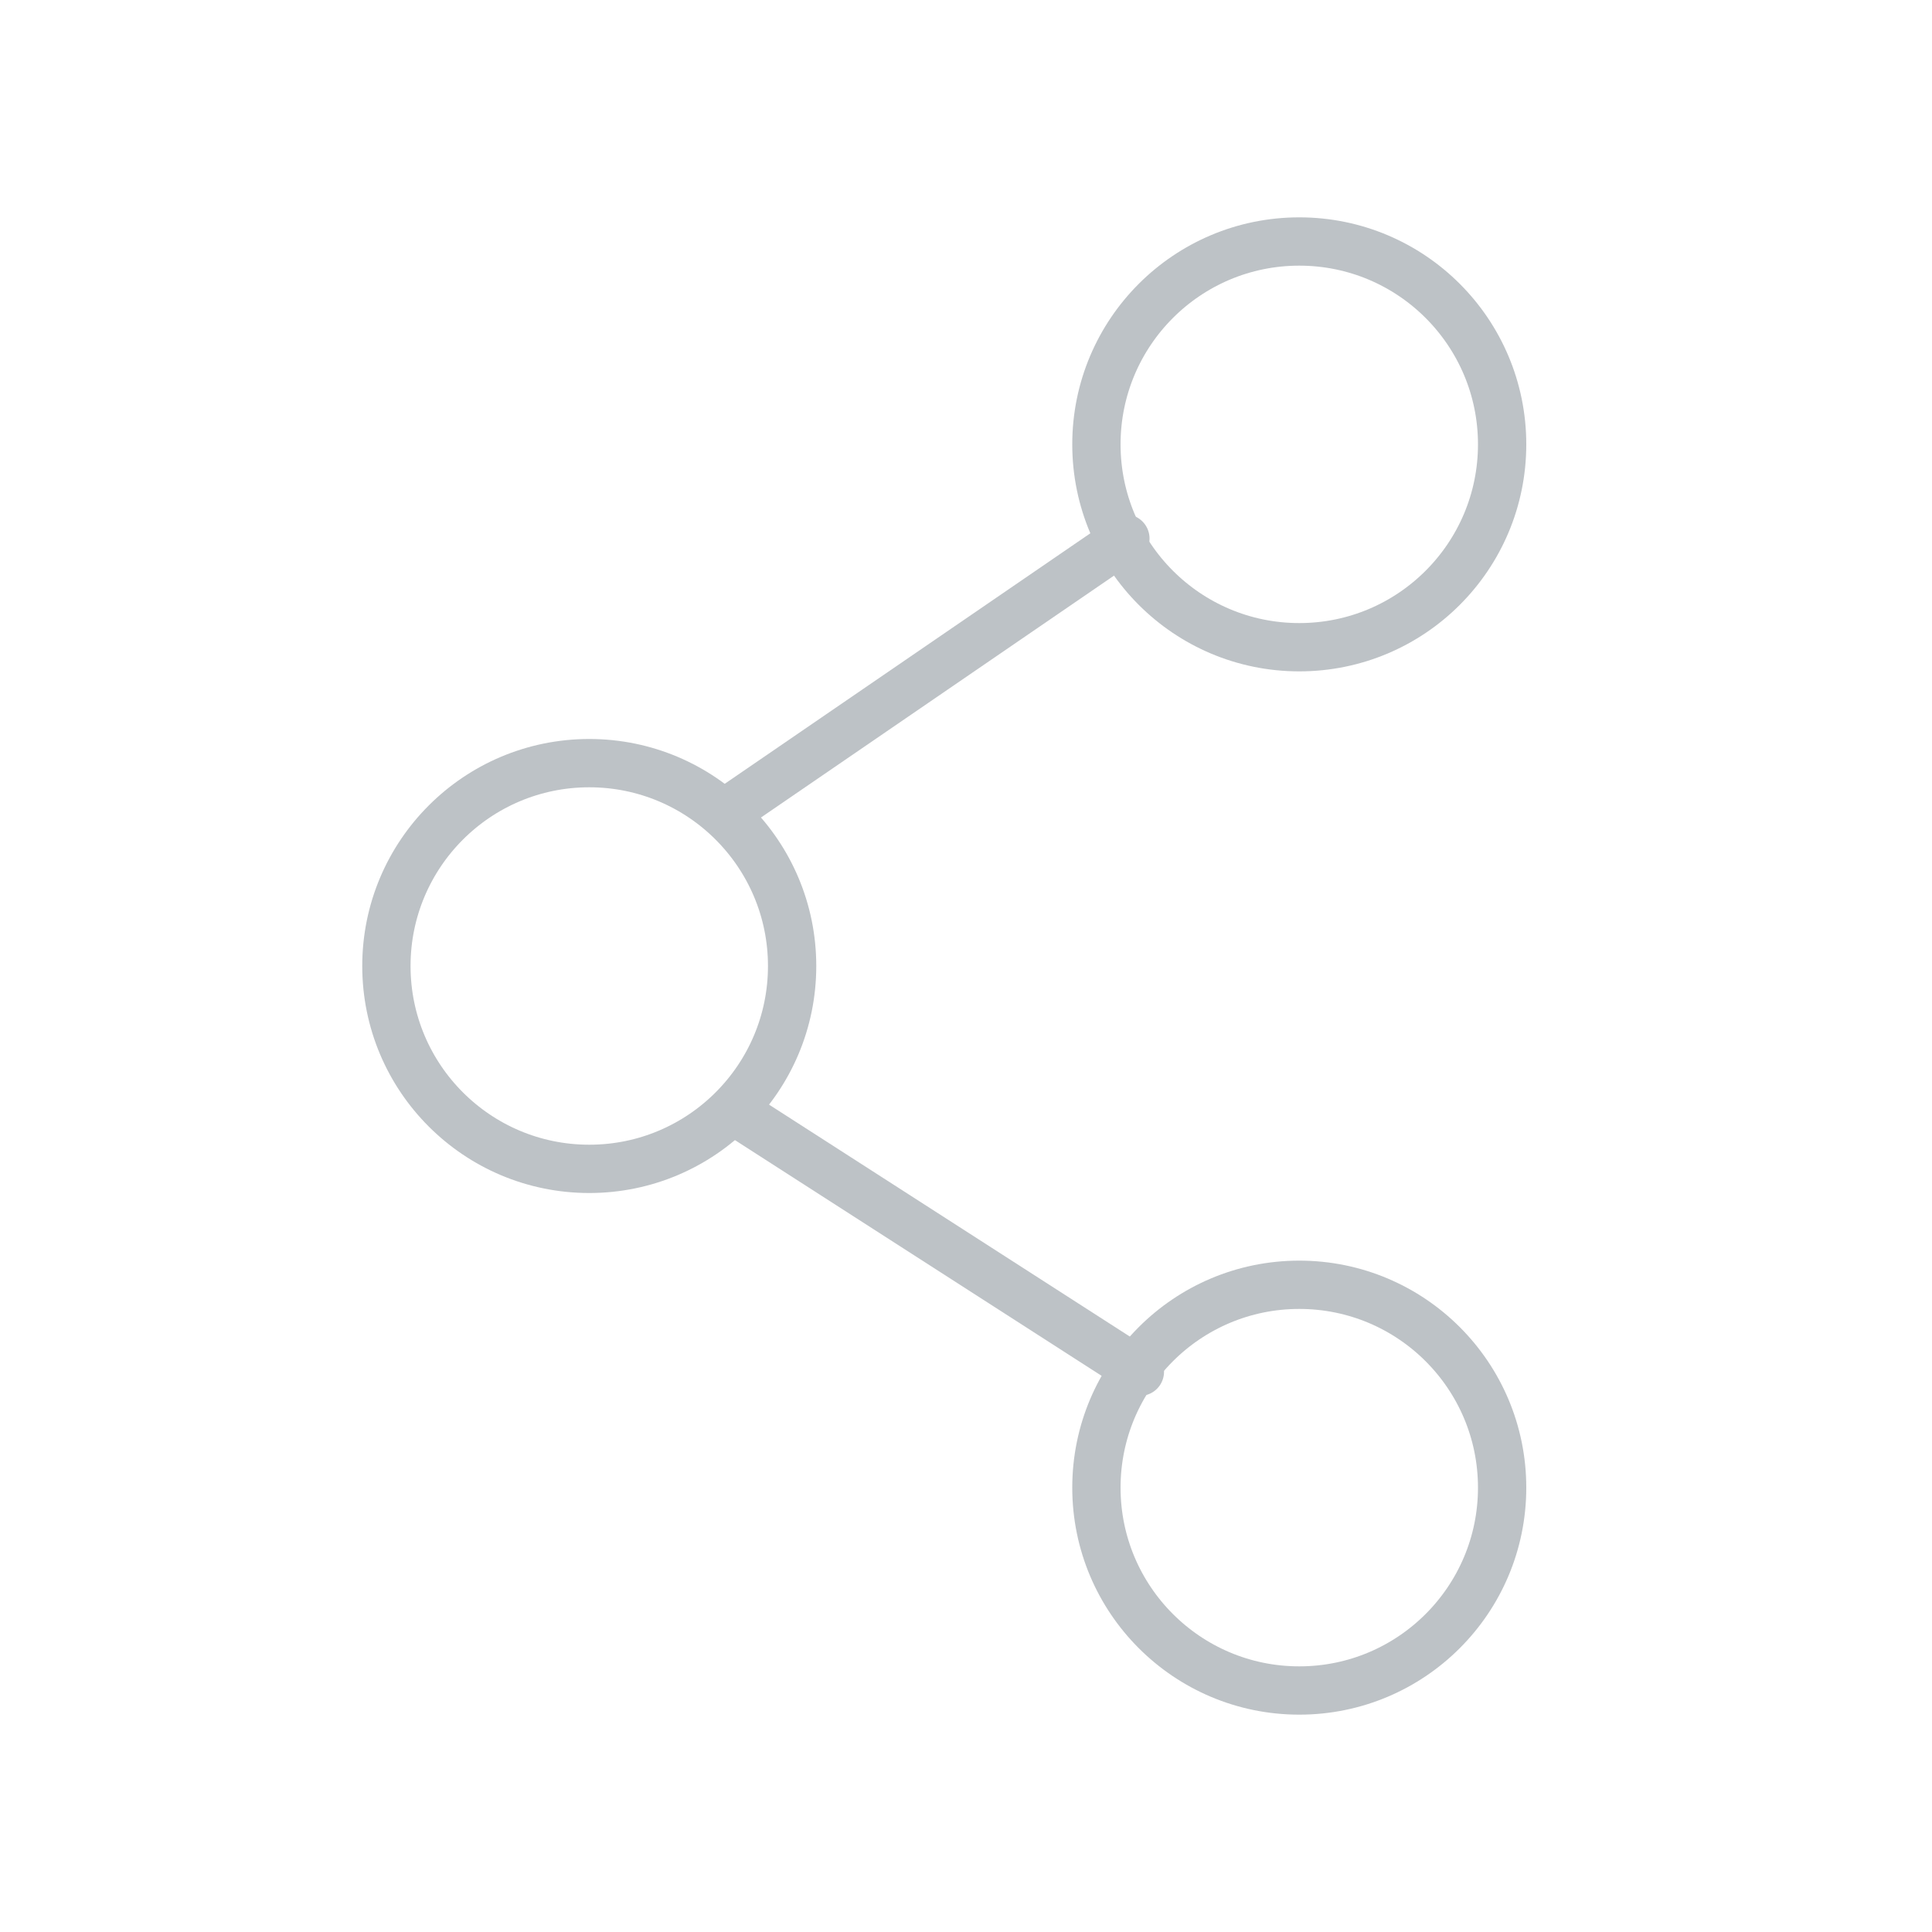
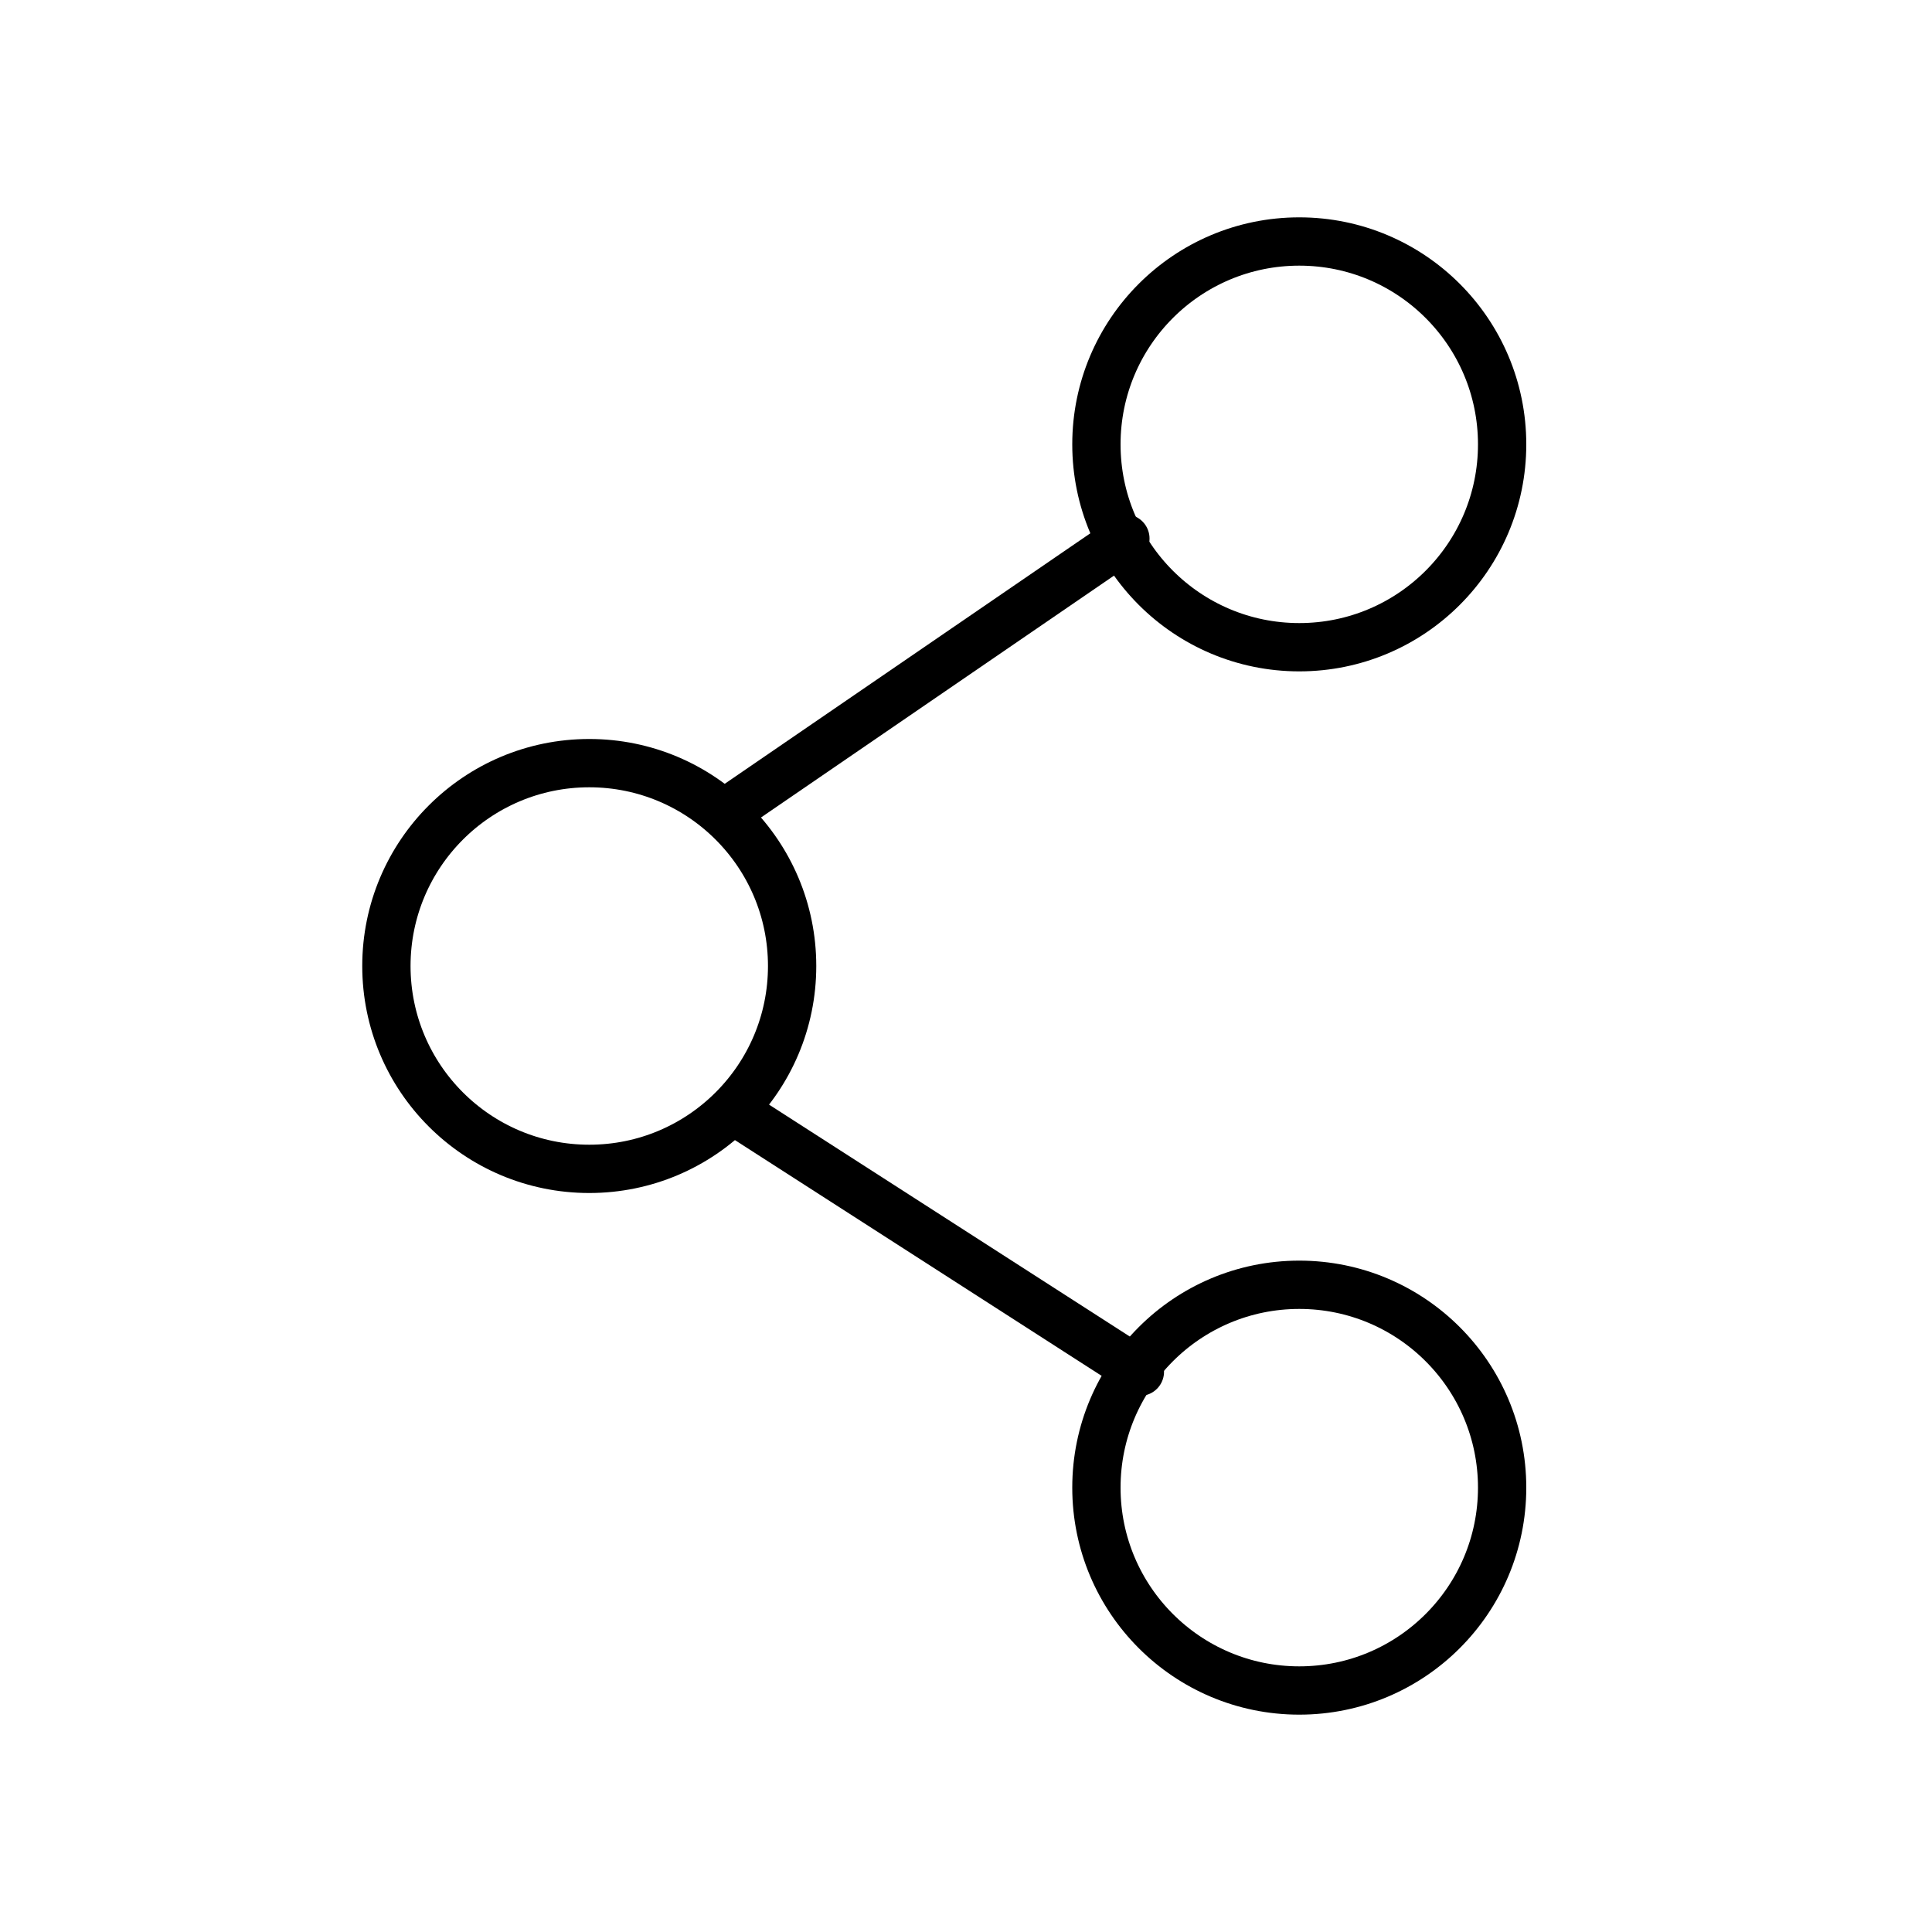
- <svg xmlns="http://www.w3.org/2000/svg" viewBox="0 0 40 40">
-   <defs>
-     <style>
-       .cls-1 {
-         fill: #fff;
-       }
- 
-       .cls-2 {
-         opacity: 0.4;
-       }
- 
-       .cls-3, .cls-4 {
-         fill: none;
-         stroke: #5b6670;
-         stroke-miterlimit: 10;
-       }
- 
-       .cls-4 {
-         stroke-linecap: round;
-         stroke-linejoin: round;
-       }
-     </style>
-   </defs>
+ <svg xmlns="http://www.w3.org/2000/svg" width="40" height="40" viewBox="0 0 40 40">
  <g id="ico-share-pro" transform="translate(-3003 -1066)">
-     <rect id="Rectangle_2525" data-name="Rectangle 2525" class="cls-1" width="40" height="40" transform="translate(3003 1066)" />
-     <g id="Group_3279" data-name="Group 3279" class="cls-2" transform="translate(3010 1070)">
-       <circle id="Ellipse_250" data-name="Ellipse 250" class="cls-3" cx="4.2" cy="4.2" r="4.2" transform="translate(1 11.8)" />
-       <circle id="Ellipse_251" data-name="Ellipse 251" class="cls-3" cx="4.2" cy="4.2" r="4.2" transform="translate(15.7 1)" />
-       <circle id="Ellipse_252" data-name="Ellipse 252" class="cls-3" cx="4.2" cy="4.2" r="4.2" transform="translate(15.7 22.6)" />
-       <line id="Line_1512" data-name="Line 1512" class="cls-4" x2="8.4" y2="5.4" transform="translate(8.2 19)" />
-       <line id="Line_1513" data-name="Line 1513" class="cls-4" y1="5.55" x2="8.1" transform="translate(8.2 7.15)" />
+     <rect id="Rectangle_2525" data-name="Rectangle 2525" width="40" height="40" transform="translate(3003 1066)" fill="#fff" />
+     <g id="Group_3279" data-name="Group 3279" transform="translate(3010 1070)">
+       <circle id="Ellipse_250" data-name="Ellipse 250" cx="4.2" cy="4.2" r="4.2" transform="translate(1 11.8)" fill="none" stroke="#000" stroke-miterlimit="10" stroke-width="1" />
+       <circle id="Ellipse_251" data-name="Ellipse 251" cx="4.2" cy="4.2" r="4.2" transform="translate(15.7 1)" fill="none" stroke="#000" stroke-miterlimit="10" stroke-width="1" />
+       <circle id="Ellipse_252" data-name="Ellipse 252" cx="4.2" cy="4.2" r="4.2" transform="translate(15.7 22.6)" fill="none" stroke="#000" stroke-miterlimit="10" stroke-width="1" />
+       <line id="Line_1512" data-name="Line 1512" x2="8.4" y2="5.4" transform="translate(8.2 19)" fill="none" stroke="#000" stroke-linecap="round" stroke-linejoin="round" stroke-miterlimit="10" stroke-width="1" />
+       <line id="Line_1513" data-name="Line 1513" y1="5.55" x2="8.1" transform="translate(8.2 7.15)" fill="none" stroke="#000" stroke-linecap="round" stroke-linejoin="round" stroke-miterlimit="10" stroke-width="1" />
    </g>
  </g>
</svg>
